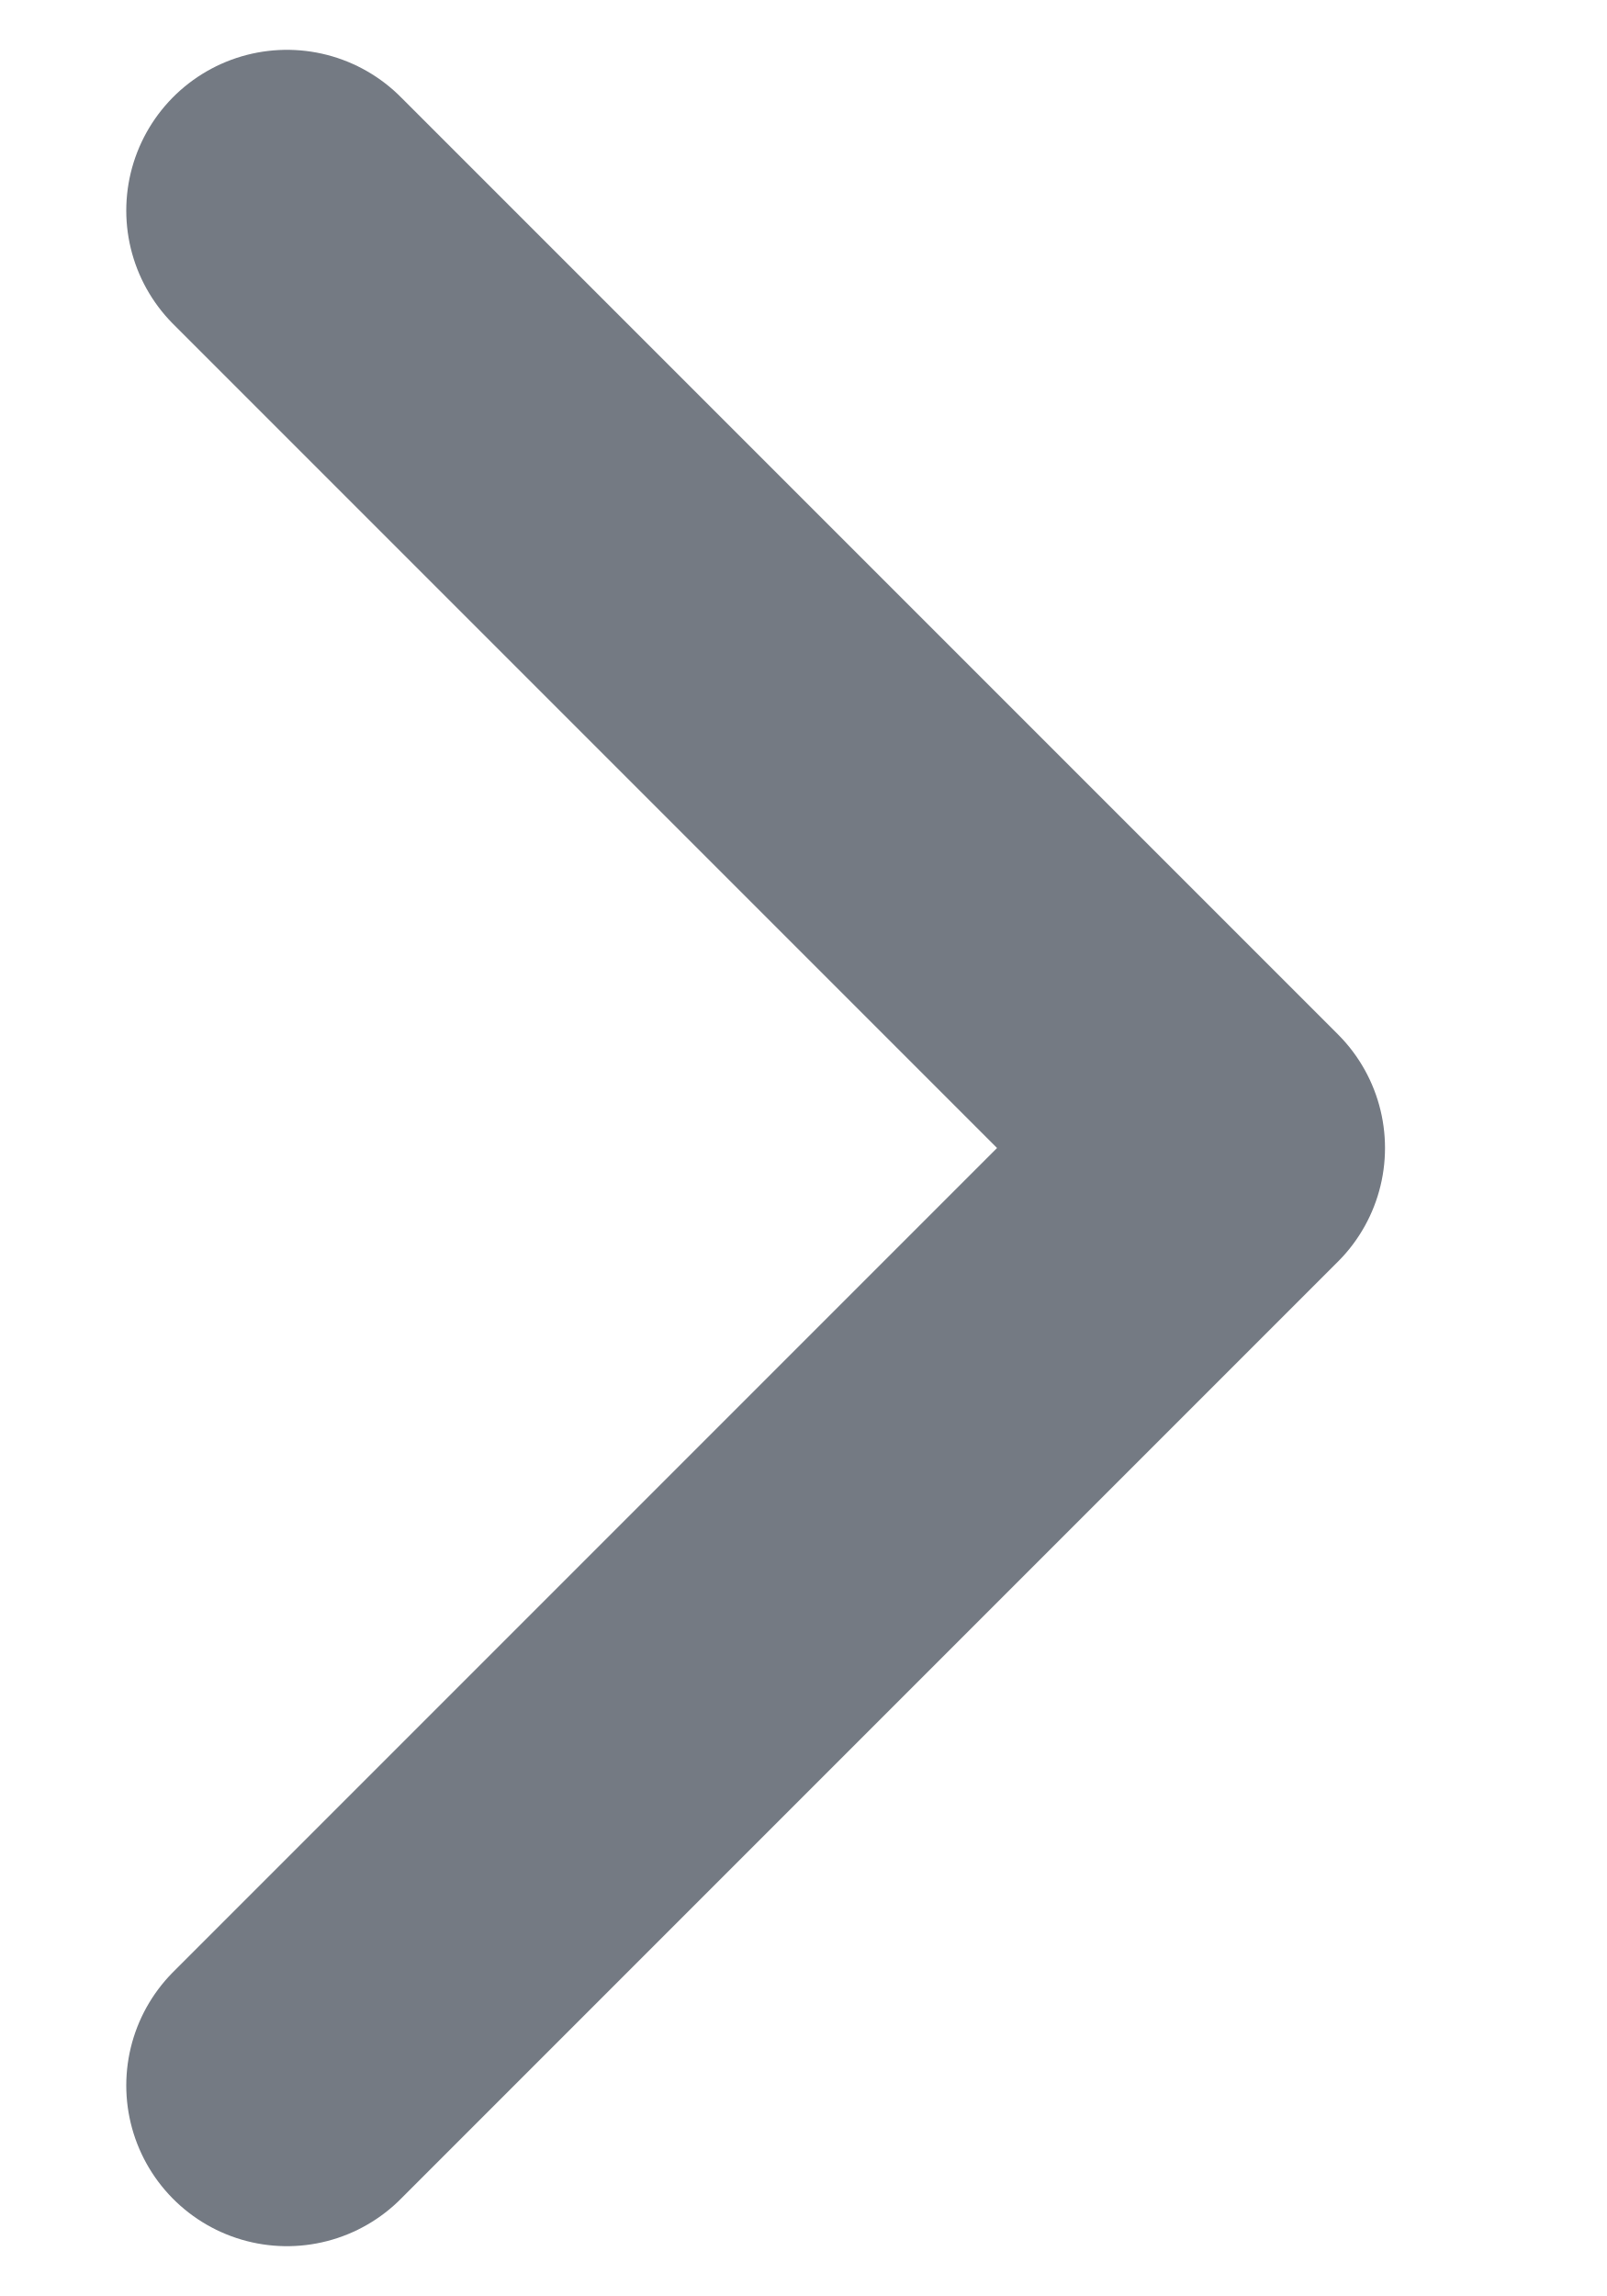
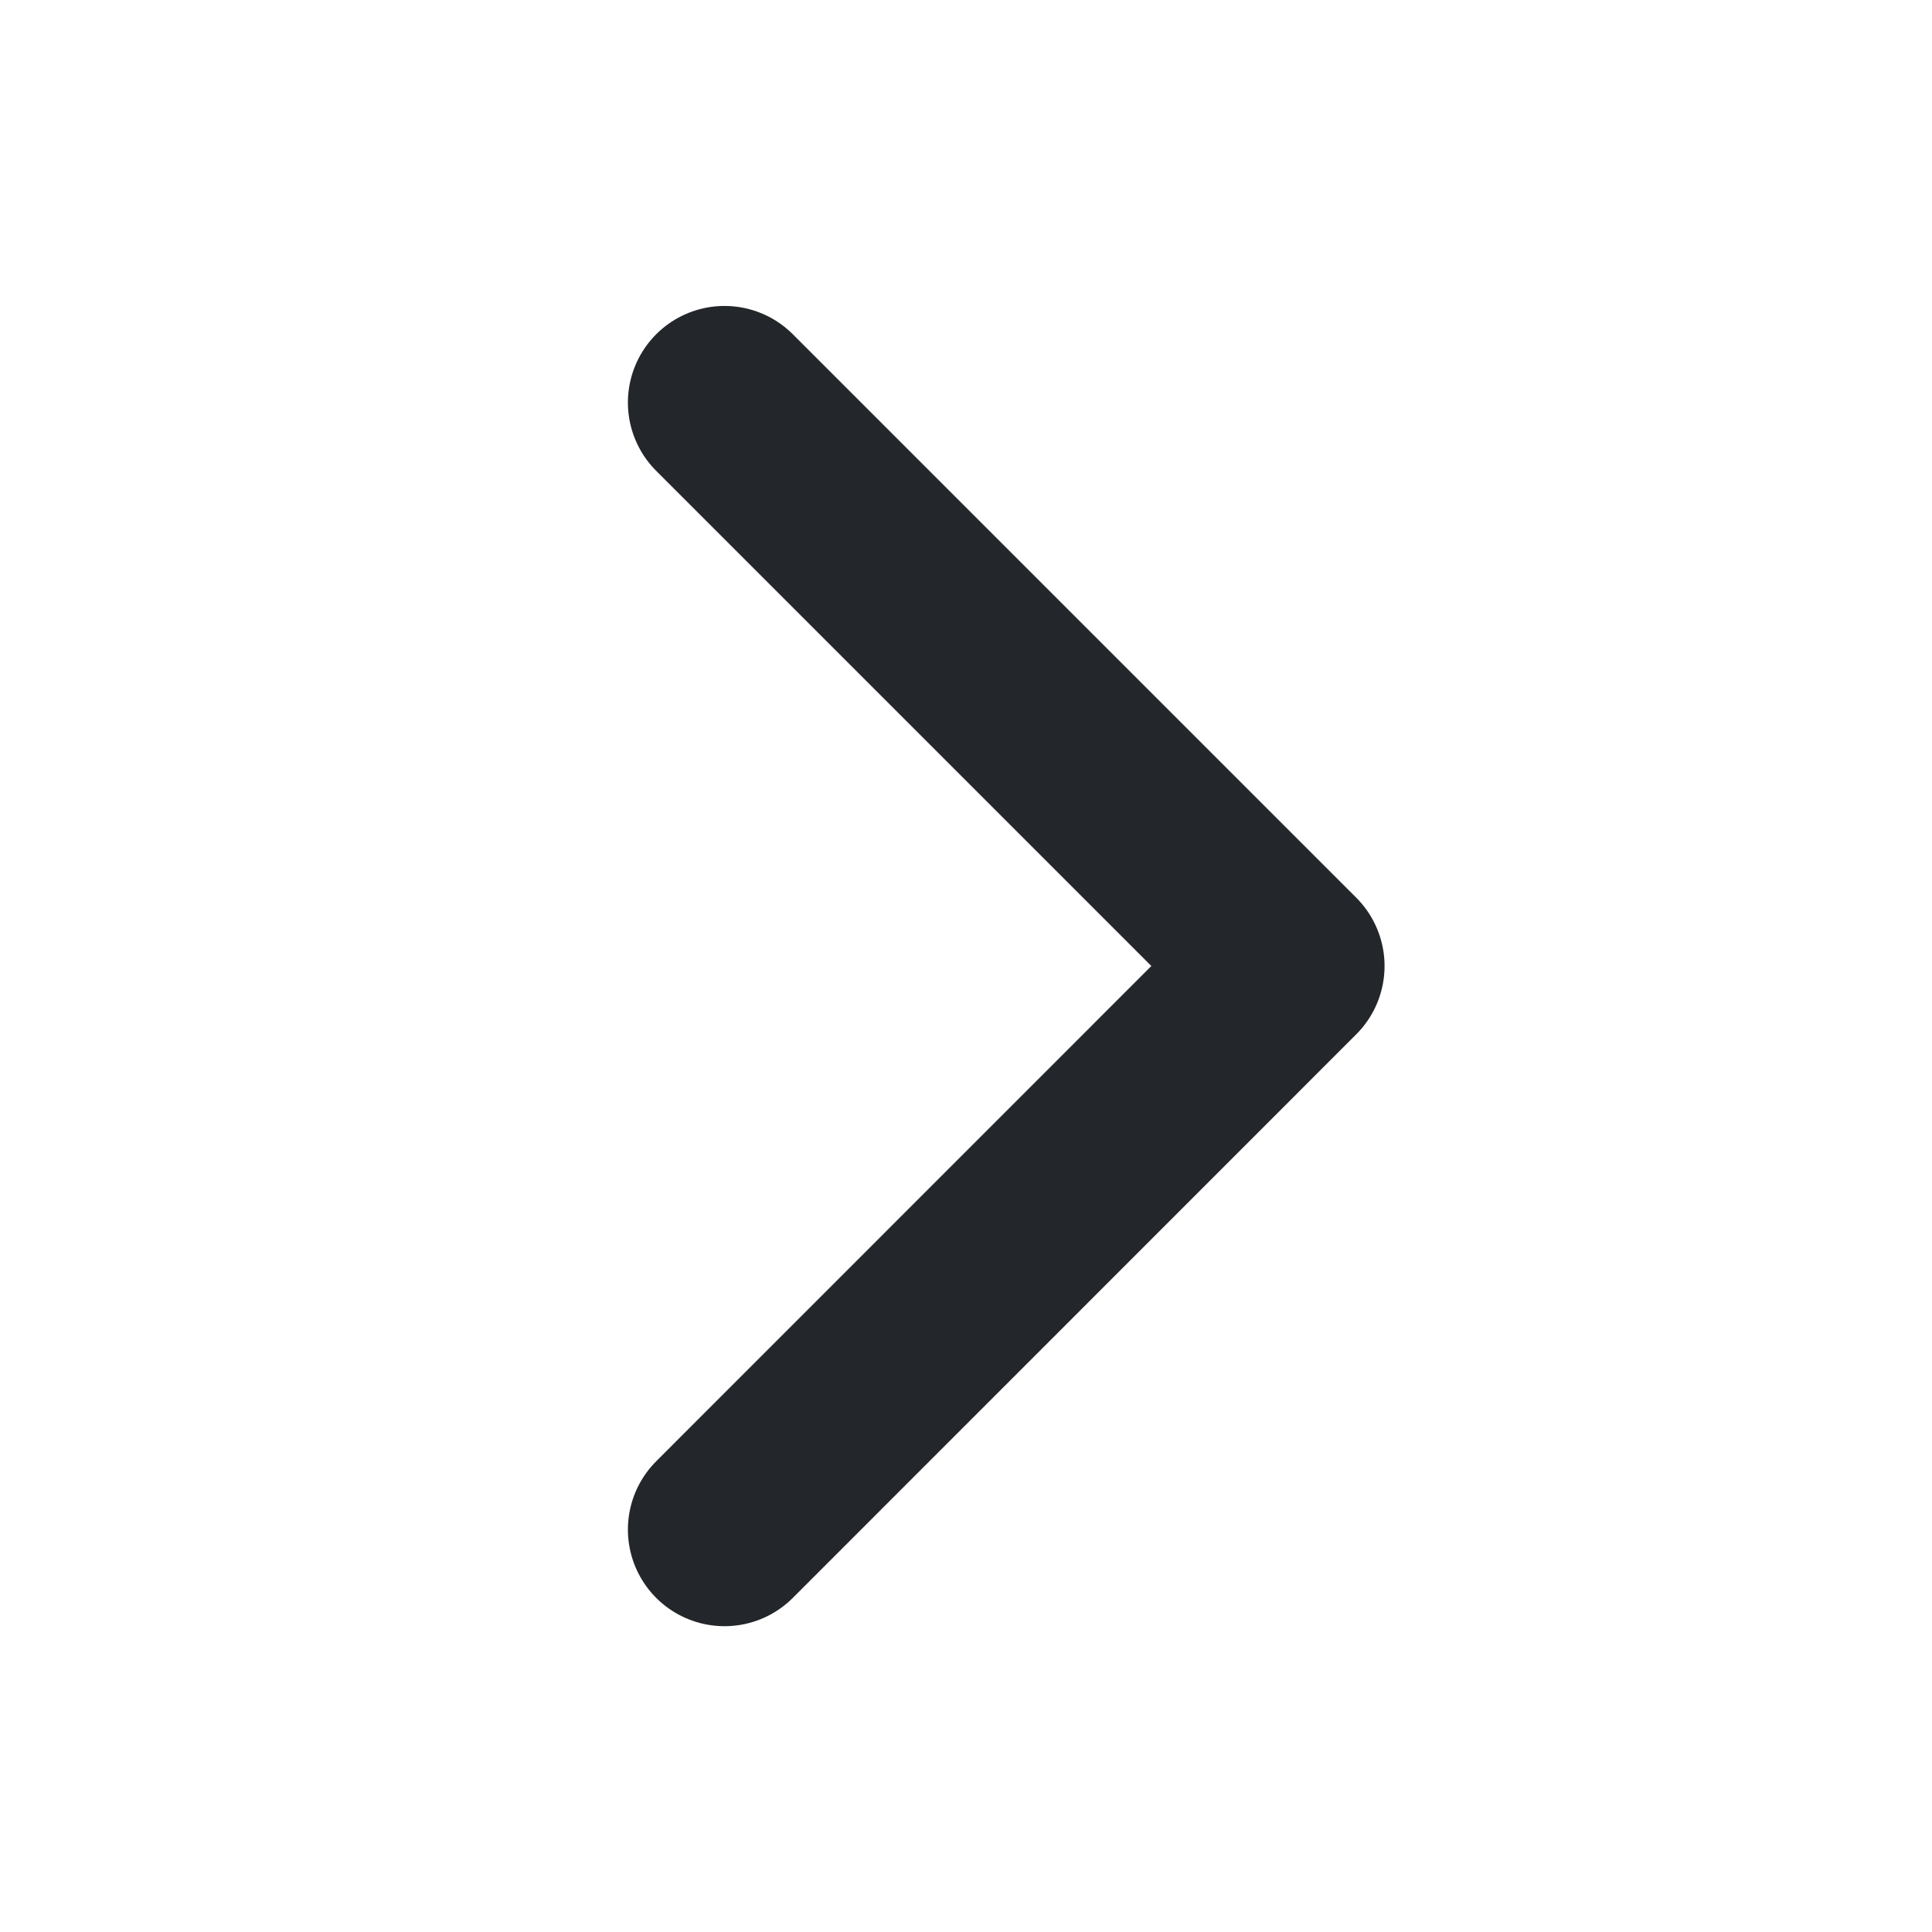
- <svg xmlns="http://www.w3.org/2000/svg" width="7" height="10" viewBox="0 0 7 10" fill="none">
-   <path d="M1.25 0.917L5.333 5L1.25 9.083" stroke="#747A83" stroke-width="1.4" stroke-linecap="round" stroke-linejoin="round" />
+ <svg xmlns="http://www.w3.org/2000/svg" width="14" height="14" viewBox="0 0 14 14" fill="none">
+   <path d="M5.25 2.917L9.333 7L5.25 11.084" stroke="#23262A" stroke-width="1.4" stroke-linecap="round" stroke-linejoin="round" />
</svg>
